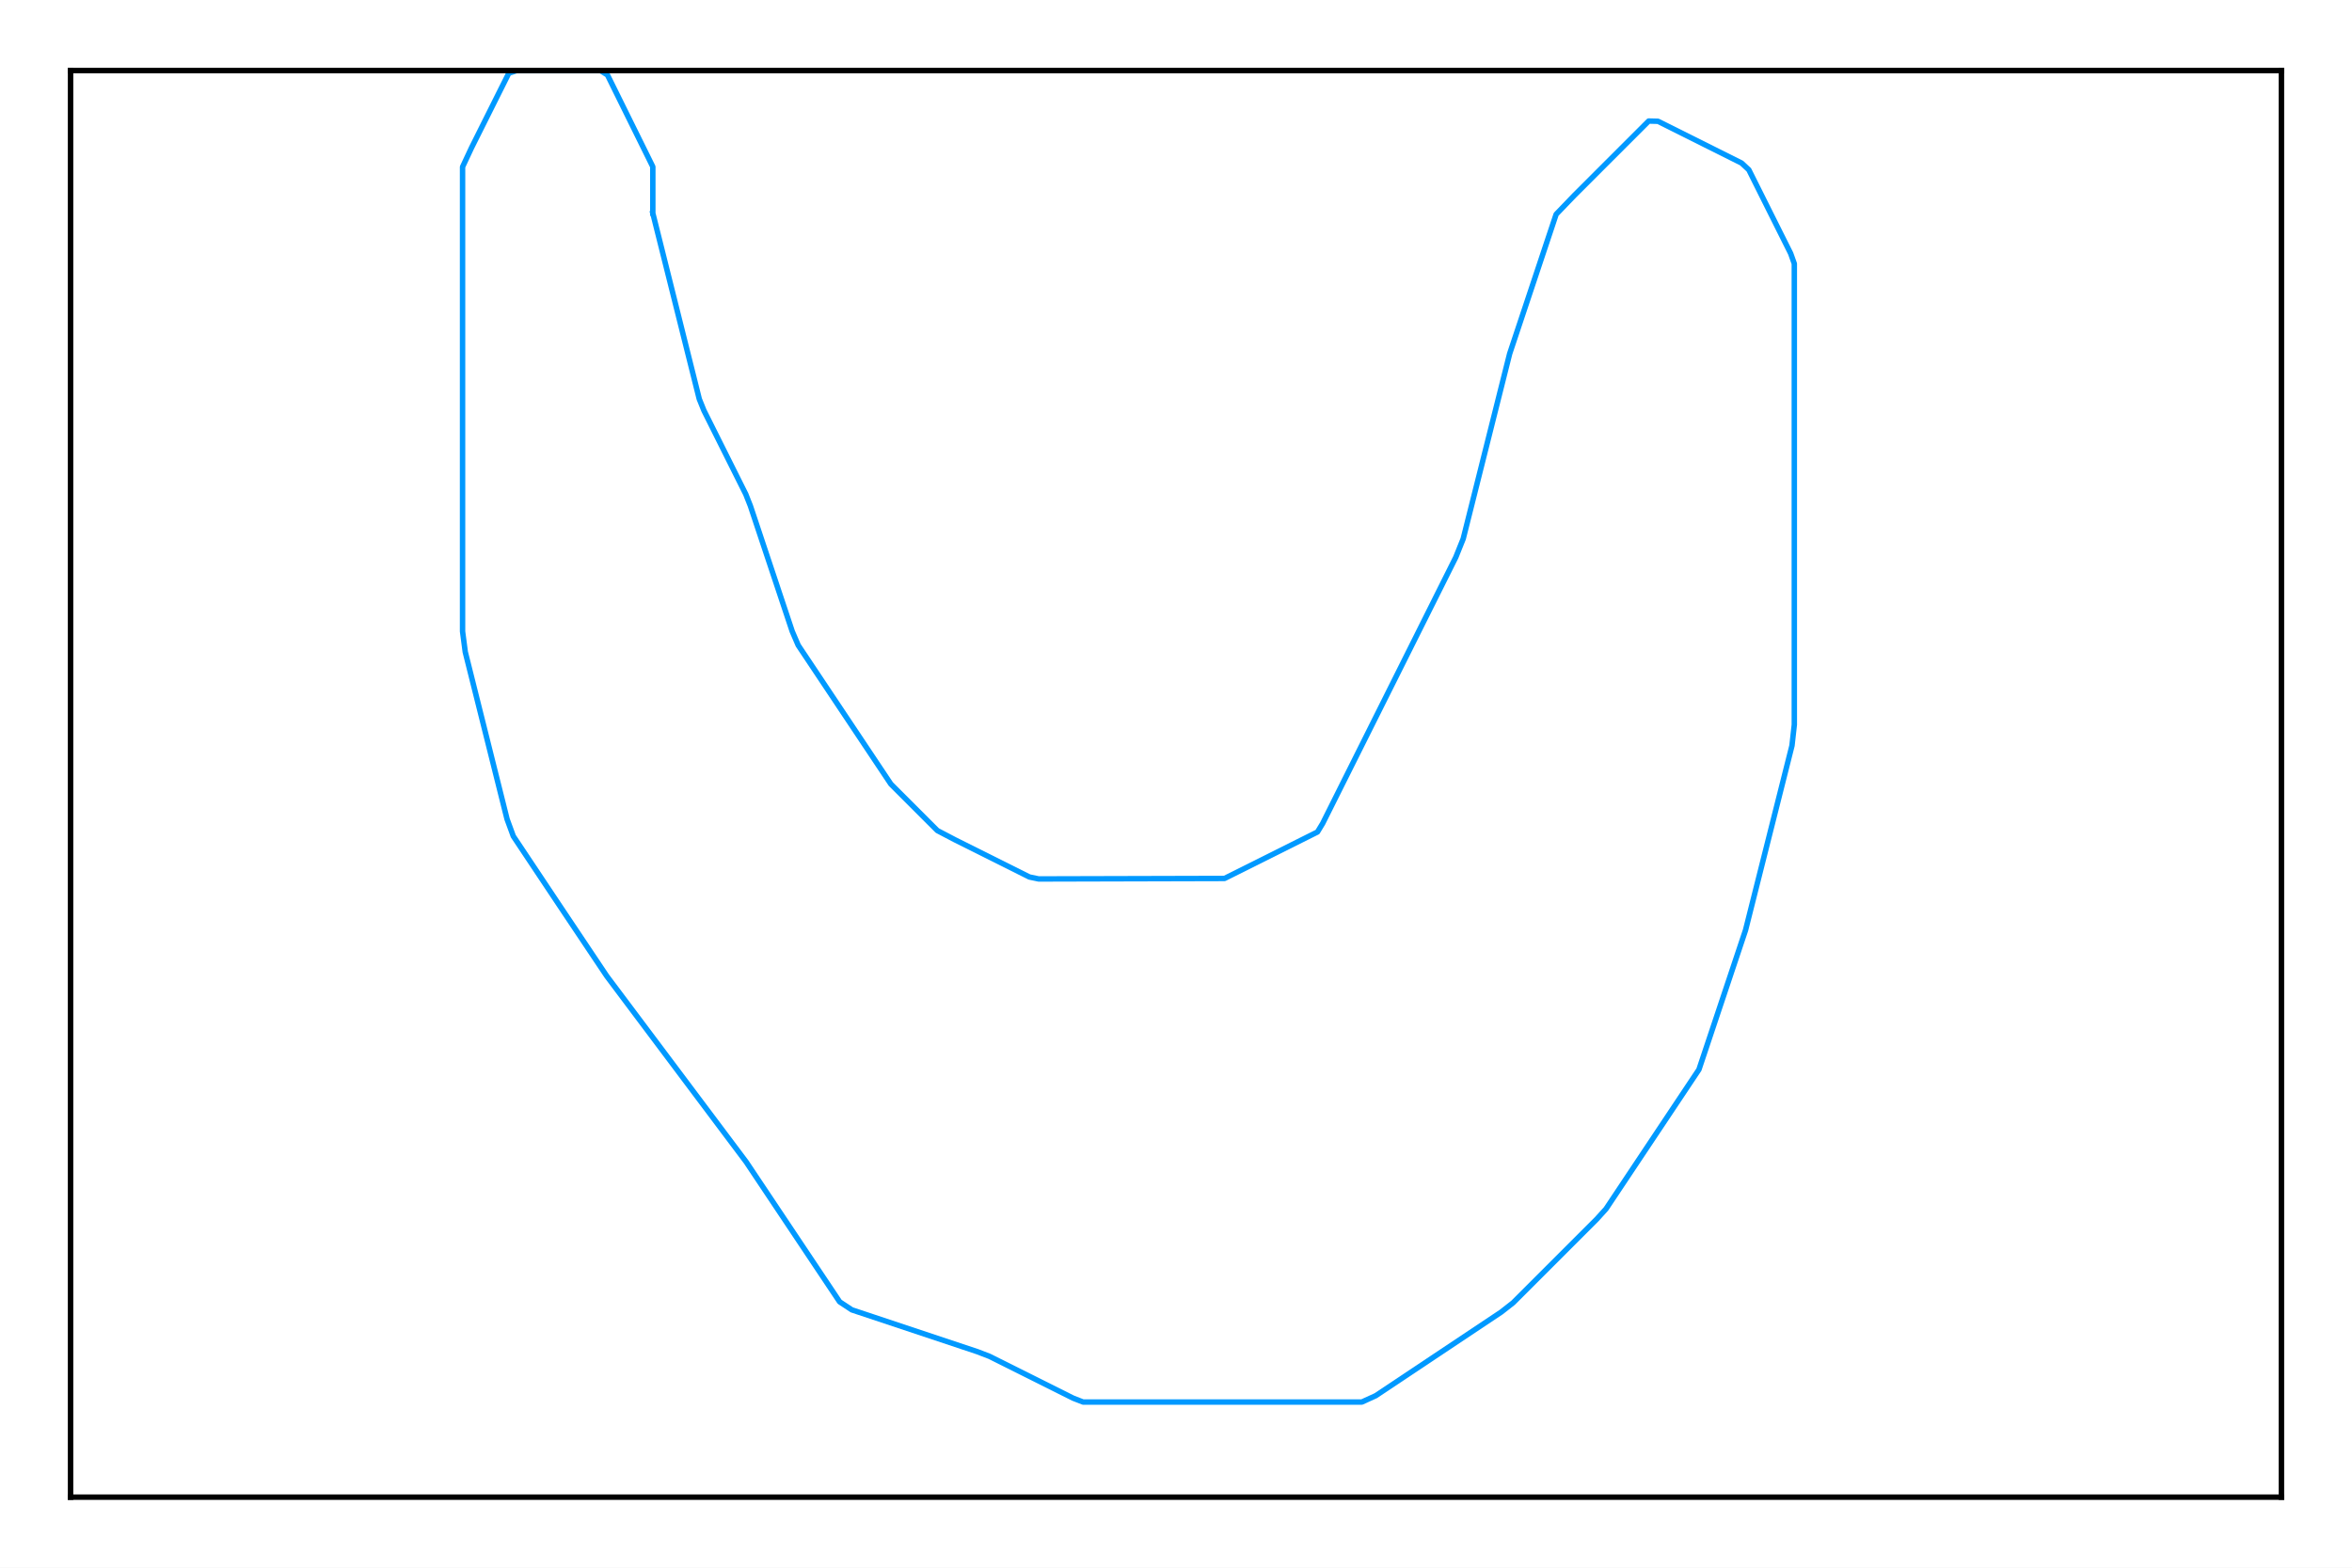
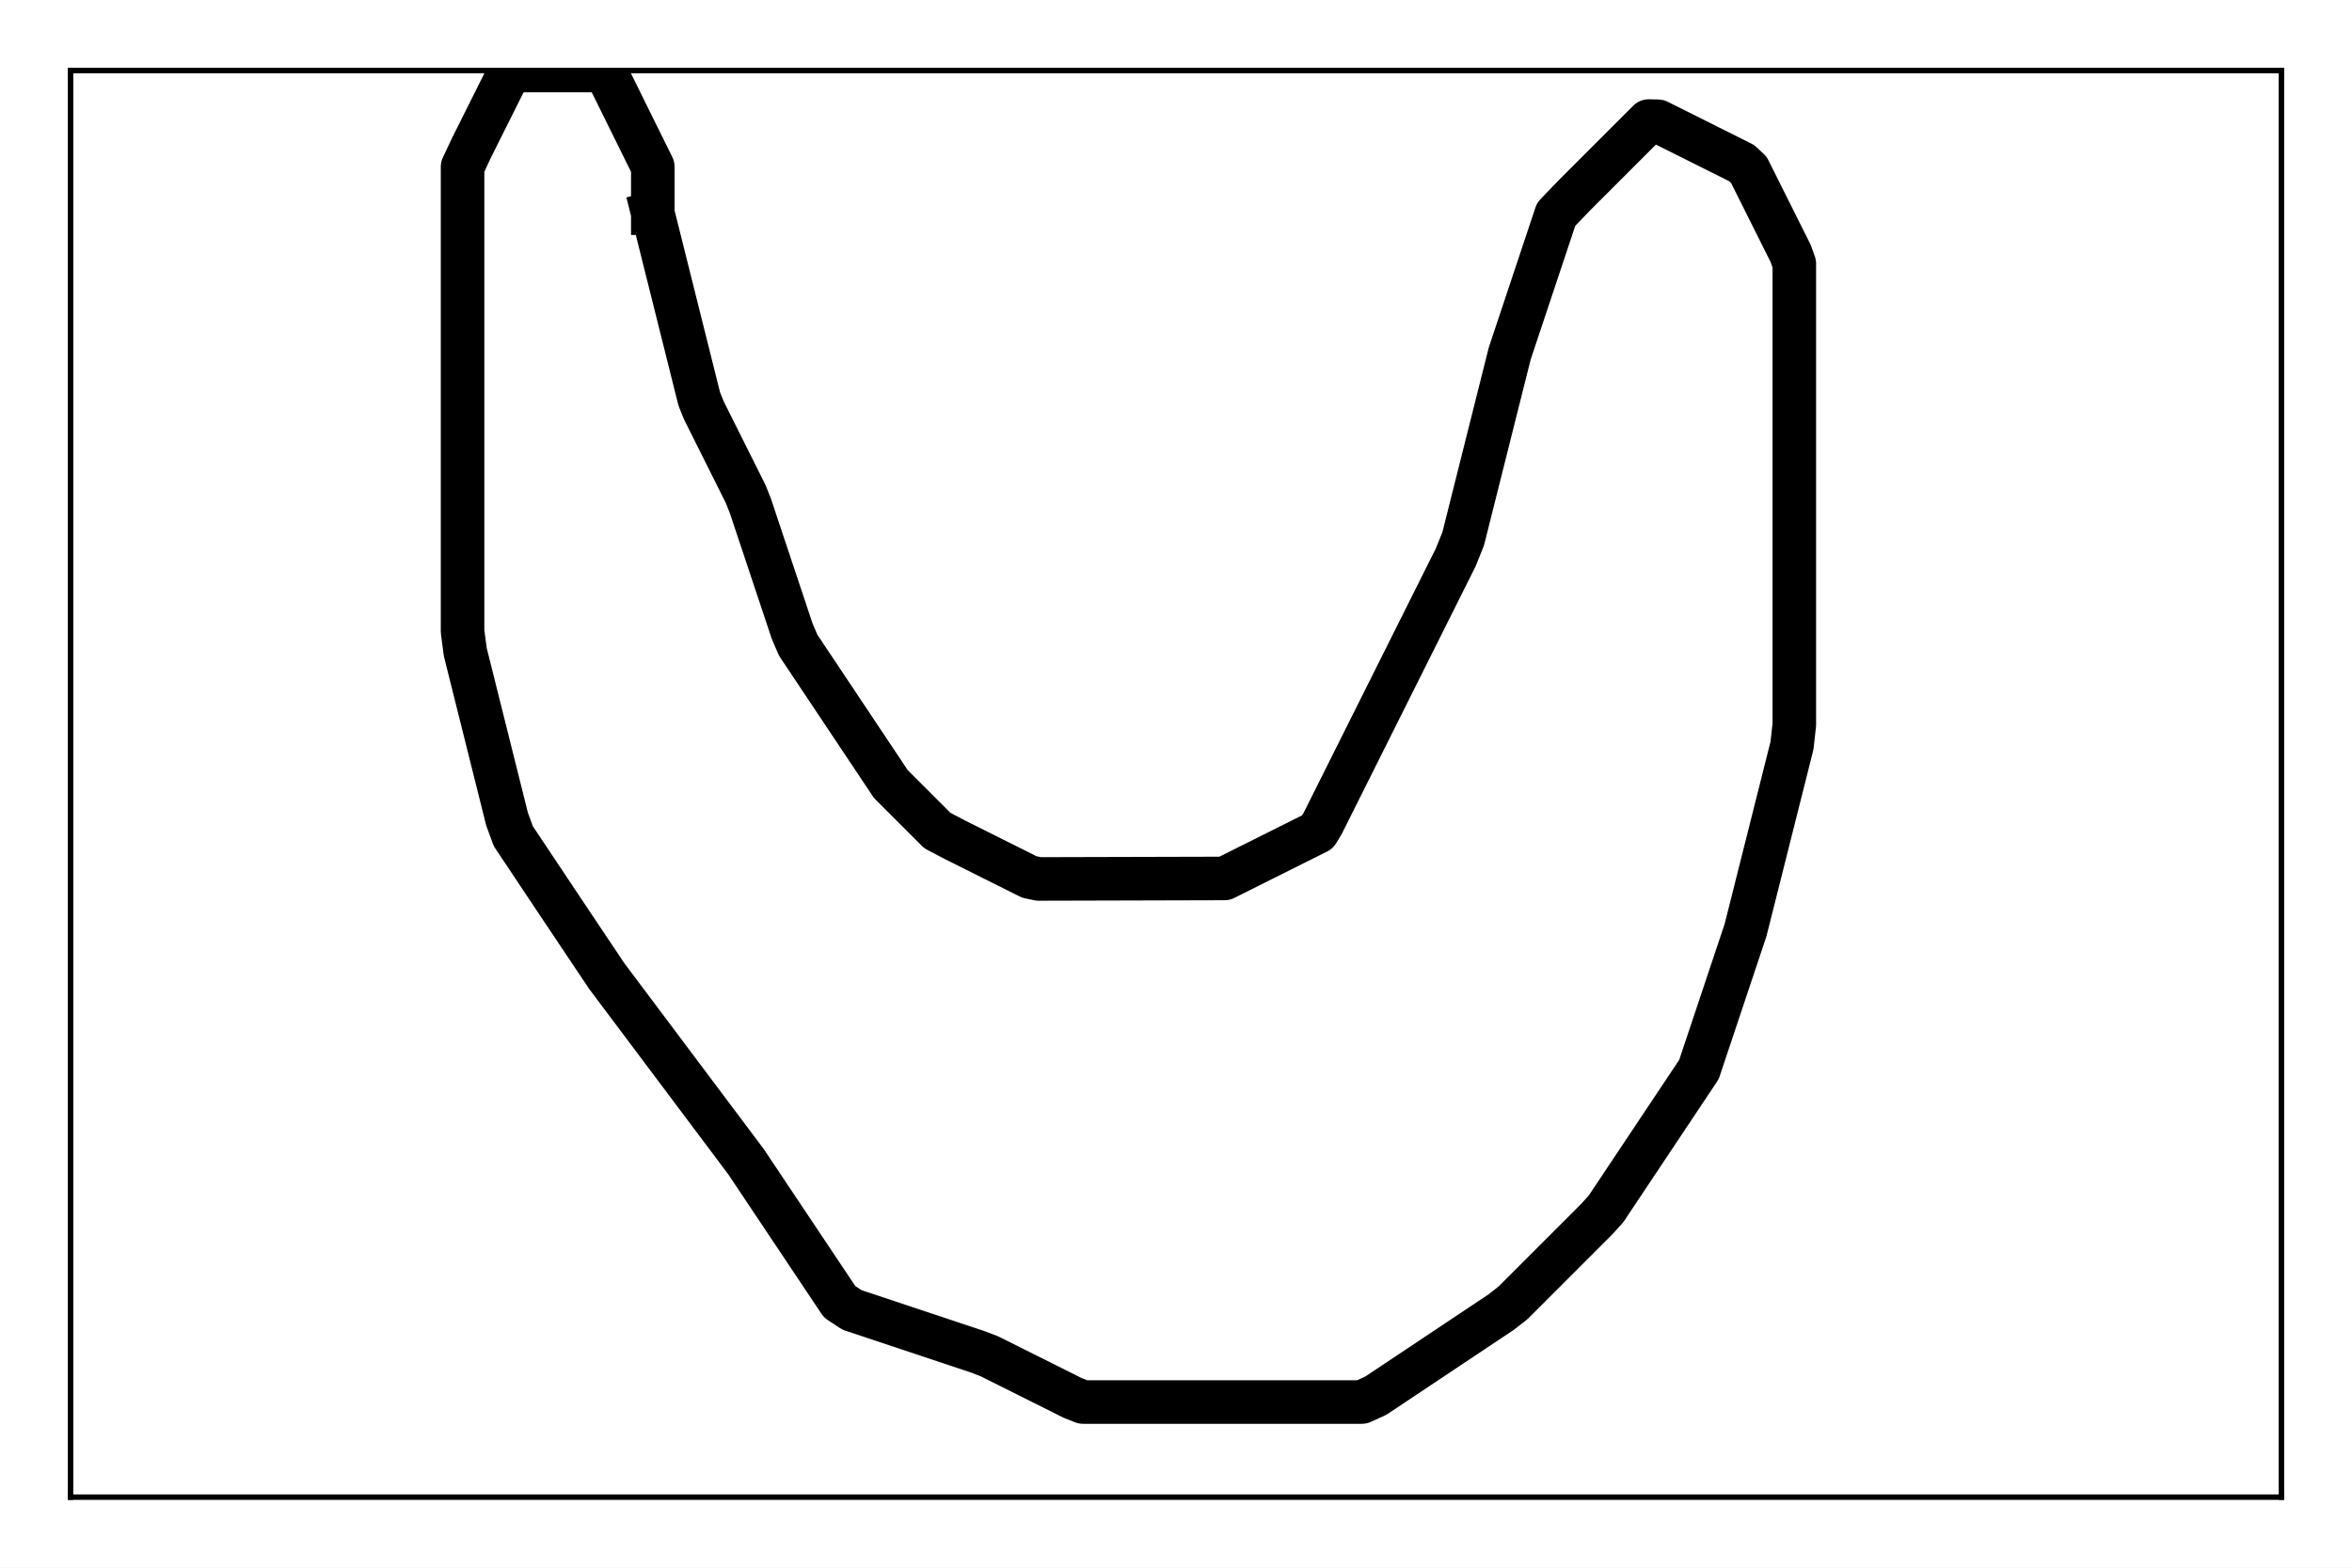
<svg xmlns="http://www.w3.org/2000/svg" height="288pt" version="1.1" viewBox="0 0 432 288" width="432pt">
  <defs>
    <style type="text/css">
*{stroke-linecap:butt;stroke-linejoin:round;stroke-miterlimit:100000;}
  </style>
  </defs>
  <g id="figure_1">
    <g id="patch_1">
      <path d="M 0 288  L 432 288  L 432 0  L 0 0  z " style="fill:#ffffff;" />
    </g>
    <g id="axes_1">
      <g id="patch_2">
        <path d="M 12.96 275.04  L 419.04 275.04  L 419.04 12.96  L 12.96 12.96  z " style="fill:#ffffff;" />
      </g>
      <g id="line2d_1">
-         <path clip-path="url(#p6b5e42ef12)" d="M 119.904 39.168  L 128.438 73.304  L 129.291 75.415  L 136.972 90.776  L 137.825 92.931  L 145.506 115.973  L 146.606 118.533  L 163.629 144.045  L 172.163 152.579  L 175.419 154.286  L 189.073 161.113  L 190.78 161.472  L 224.916 161.382  L 241.983 152.848  L 242.949 151.254  L 267.383 102.386  L 268.753 98.973  L 277.287 64.972  L 285.821 39.37  L 289.167 35.889  L 302.821 22.235  L 304.528 22.28  L 319.889 29.96  L 321.214 31.196  L 328.894 46.557  L 329.568 48.443  L 329.568 133.131  L 329.141 136.971  L 320.607 170.882  L 312.051 196.483  L 294.983 222.085  L 293.277 223.971  L 277.916 239.332  L 275.737 241.039  L 252.696 256.4  L 250.136 257.568  L 198.932 257.568  L 197.091 256.849  L 181.73 249.169  L 179.506 248.315  L 156.465 240.635  L 154.219 239.153  L 137.039 213.439  L 111.437 179.303  L 102.814 166.413  L 94.28 153.612  L 93.135 150.49  L 85.454 119.768  L 84.96 115.995  L 84.96 30.657  L 86.622 27.108  L 93.449 13.454  L 94.909 12.96  L 110.27 12.96  L 111.572 13.768  L 119.904 30.634  L 119.904 39.168  L 119.904 39.168  " style="fill:none;stroke:#0099ff;stroke-linecap:square;" />
+         <path clip-path="url(#p231ce1f702)" d="M 119.904 39.168  L 128.438 73.304  L 129.291 75.415  L 136.972 90.776  L 137.825 92.931  L 145.506 115.973  L 146.606 118.533  L 163.629 144.045  L 172.163 152.579  L 175.419 154.286  L 189.073 161.113  L 190.78 161.472  L 224.916 161.382  L 241.983 152.848  L 242.949 151.254  L 267.383 102.386  L 268.753 98.973  L 277.287 64.972  L 285.821 39.37  L 289.167 35.889  L 302.821 22.235  L 304.528 22.28  L 319.889 29.96  L 321.214 31.196  L 328.894 46.557  L 329.568 48.443  L 329.568 133.131  L 329.141 136.971  L 320.607 170.882  L 312.051 196.483  L 294.983 222.085  L 293.277 223.971  L 277.916 239.332  L 275.737 241.039  L 252.696 256.4  L 250.136 257.568  L 198.932 257.568  L 197.091 256.849  L 181.73 249.169  L 179.506 248.315  L 156.465 240.635  L 154.219 239.153  L 137.039 213.439  L 111.437 179.303  L 102.814 166.413  L 94.28 153.612  L 93.135 150.49  L 85.454 119.768  L 84.96 115.995  L 84.96 30.657  L 86.622 27.108  L 93.449 13.454  L 94.909 12.96  L 110.27 12.96  L 111.572 13.768  L 119.904 30.634  L 119.904 39.168  L 119.904 39.168  " style="fill:none;stroke:#000000;stroke-linecap:square;stroke-width:8.0;" />
      </g>
      <g id="patch_3">
        <path d="M 12.96 12.96  L 419.04 12.96  " style="fill:none;stroke:#000000;stroke-linecap:square;stroke-linejoin:miter;" />
      </g>
      <g id="patch_4">
        <path d="M 419.04 275.04  L 419.04 12.96  " style="fill:none;stroke:#000000;stroke-linecap:square;stroke-linejoin:miter;" />
      </g>
      <g id="patch_5">
        <path d="M 12.96 275.04  L 419.04 275.04  " style="fill:none;stroke:#000000;stroke-linecap:square;stroke-linejoin:miter;" />
      </g>
      <g id="patch_6">
        <path d="M 12.96 275.04  L 12.96 12.96  " style="fill:none;stroke:#000000;stroke-linecap:square;stroke-linejoin:miter;" />
      </g>
    </g>
  </g>
  <defs>
-     <clipPath id="p6b5e42ef12">
+     <clipPath id="p231ce1f702">
      <rect height="262.08" width="406.08" x="12.96" y="12.96" />
    </clipPath>
  </defs>
</svg>
